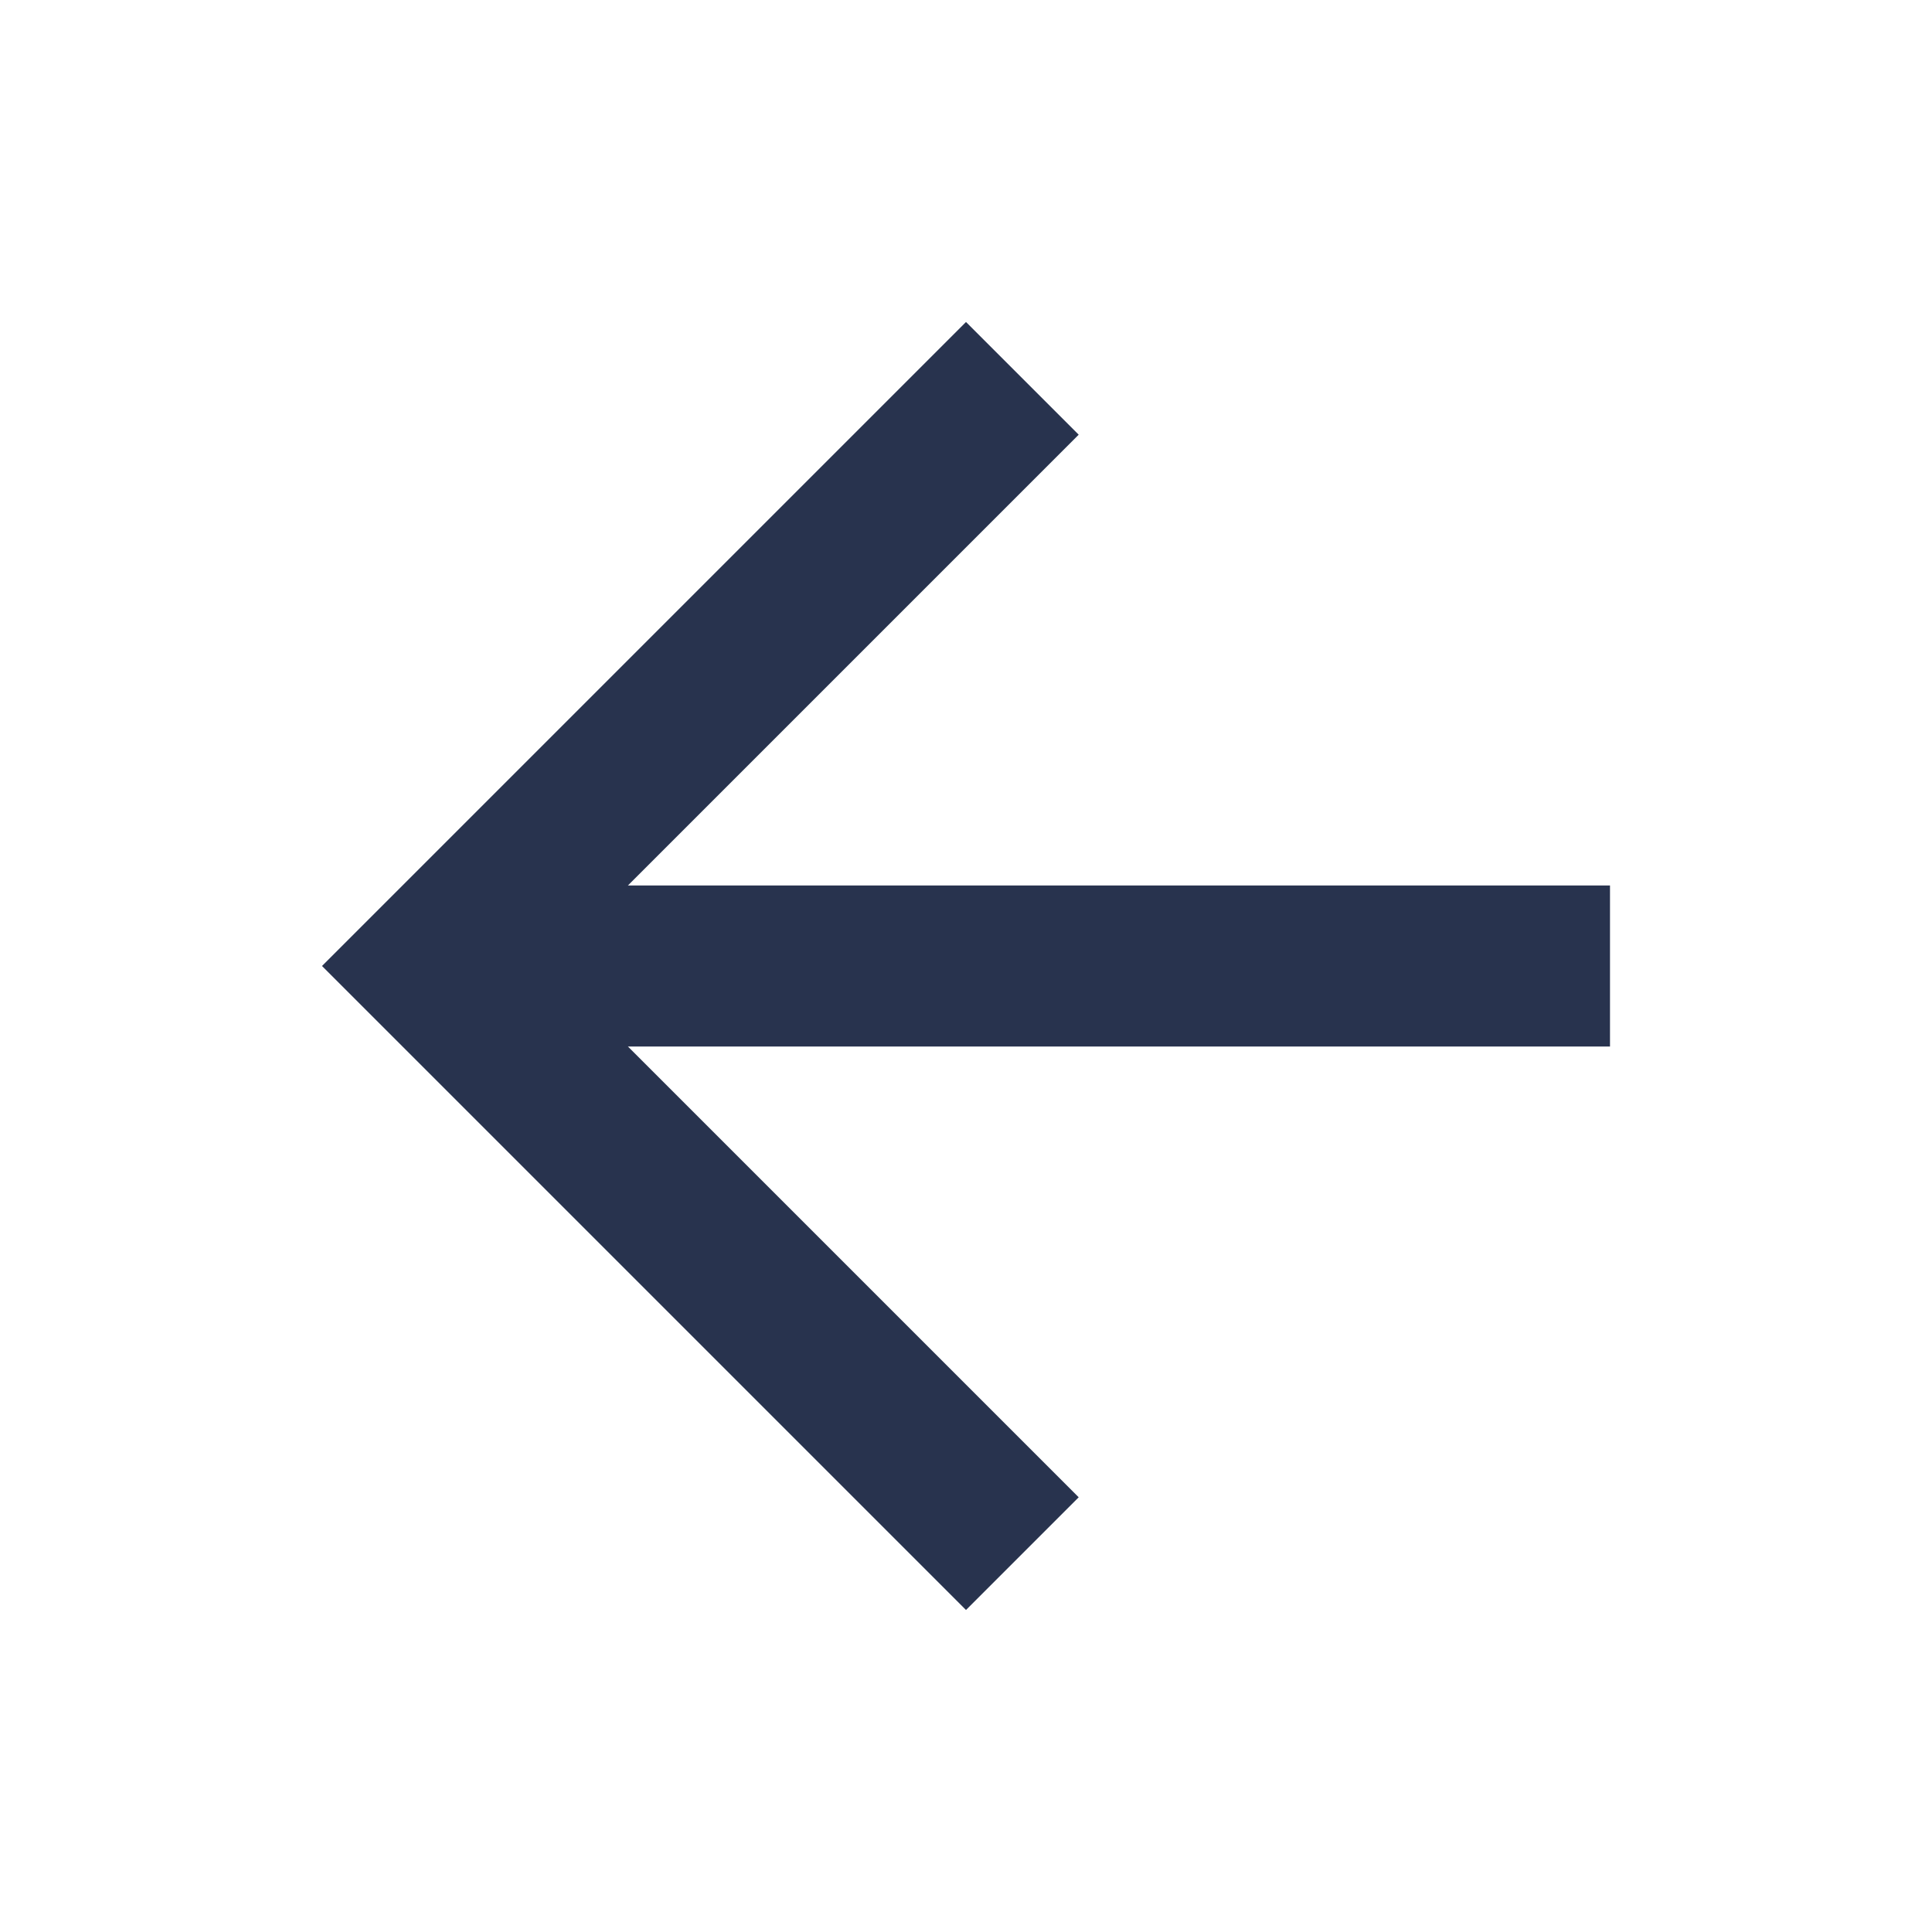
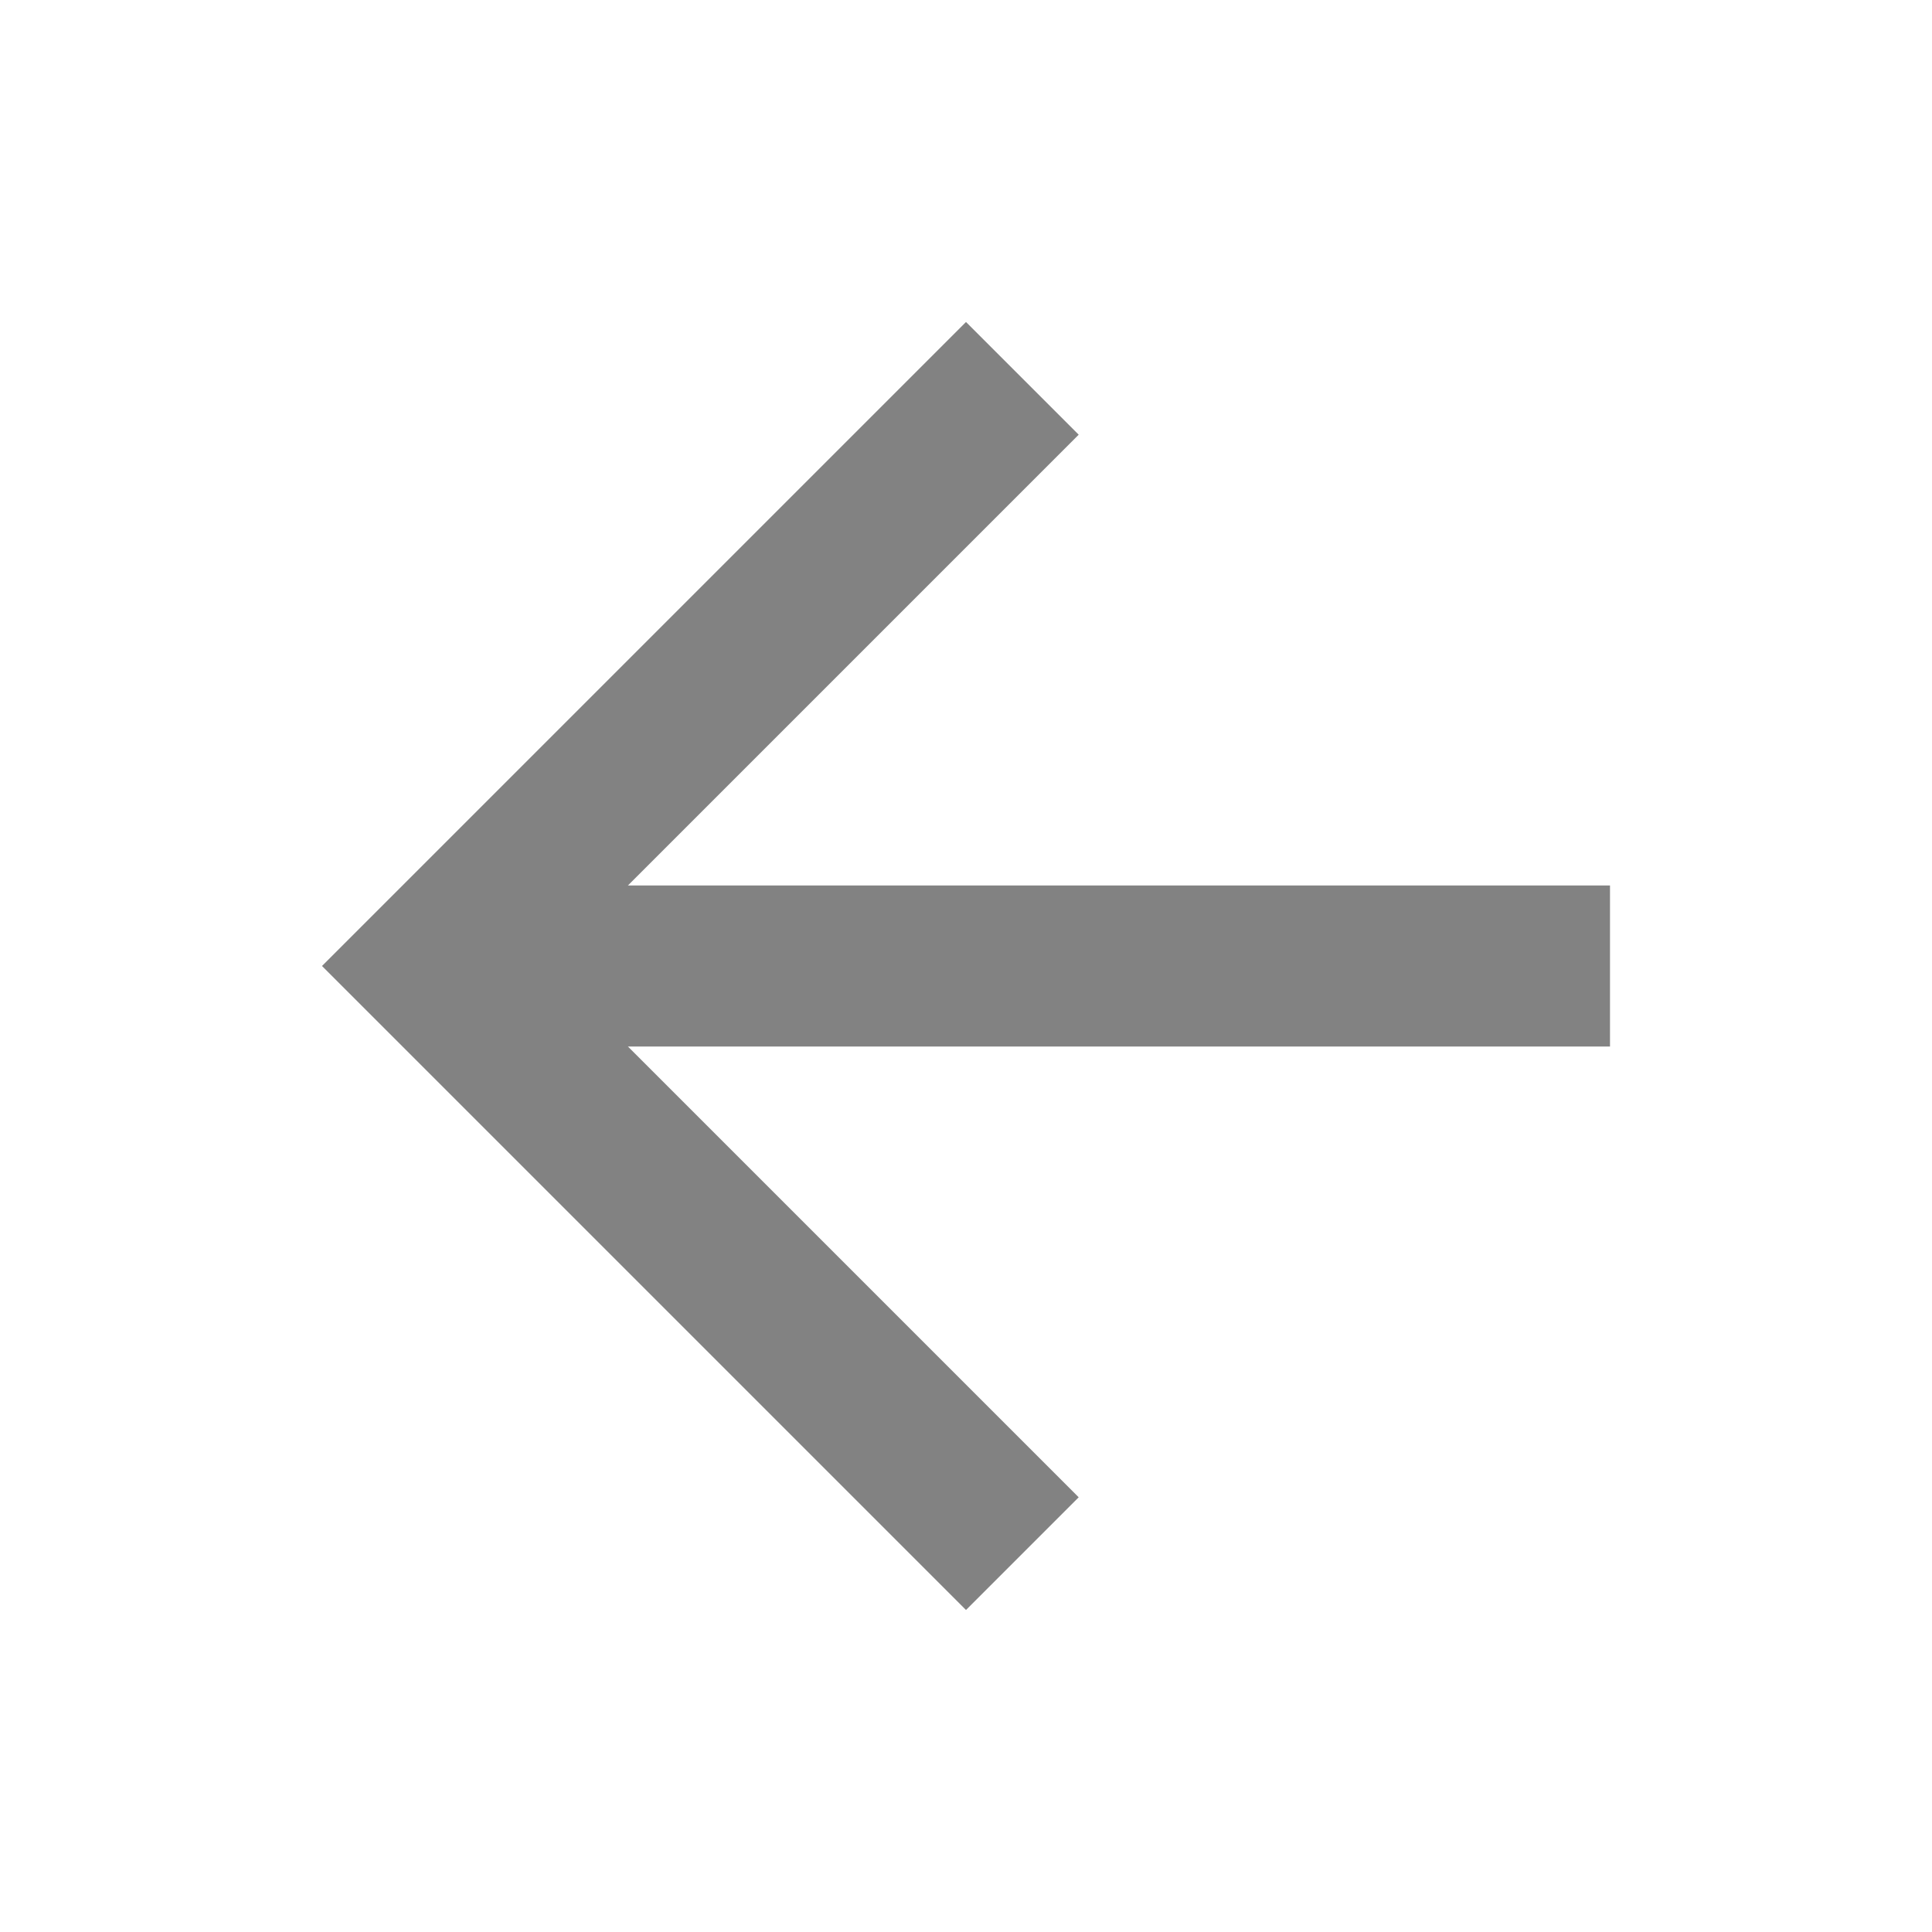
<svg xmlns="http://www.w3.org/2000/svg" width="24" height="24" viewBox="0 0 24 24" fill="none">
-   <path fill-rule="evenodd" clip-rule="evenodd" d="M20 11H7.8L13.4 5.4L12 4L4 12L12 20L13.4 18.6L7.8 13H20V11Z" fill="#28334E" />
+   <path fill-rule="evenodd" clip-rule="evenodd" d="M20 11H7.8L13.4 5.4L12 4L4 12L12 20L13.4 18.6L7.8 13H20V11Z" fill="#828282" />
</svg>
